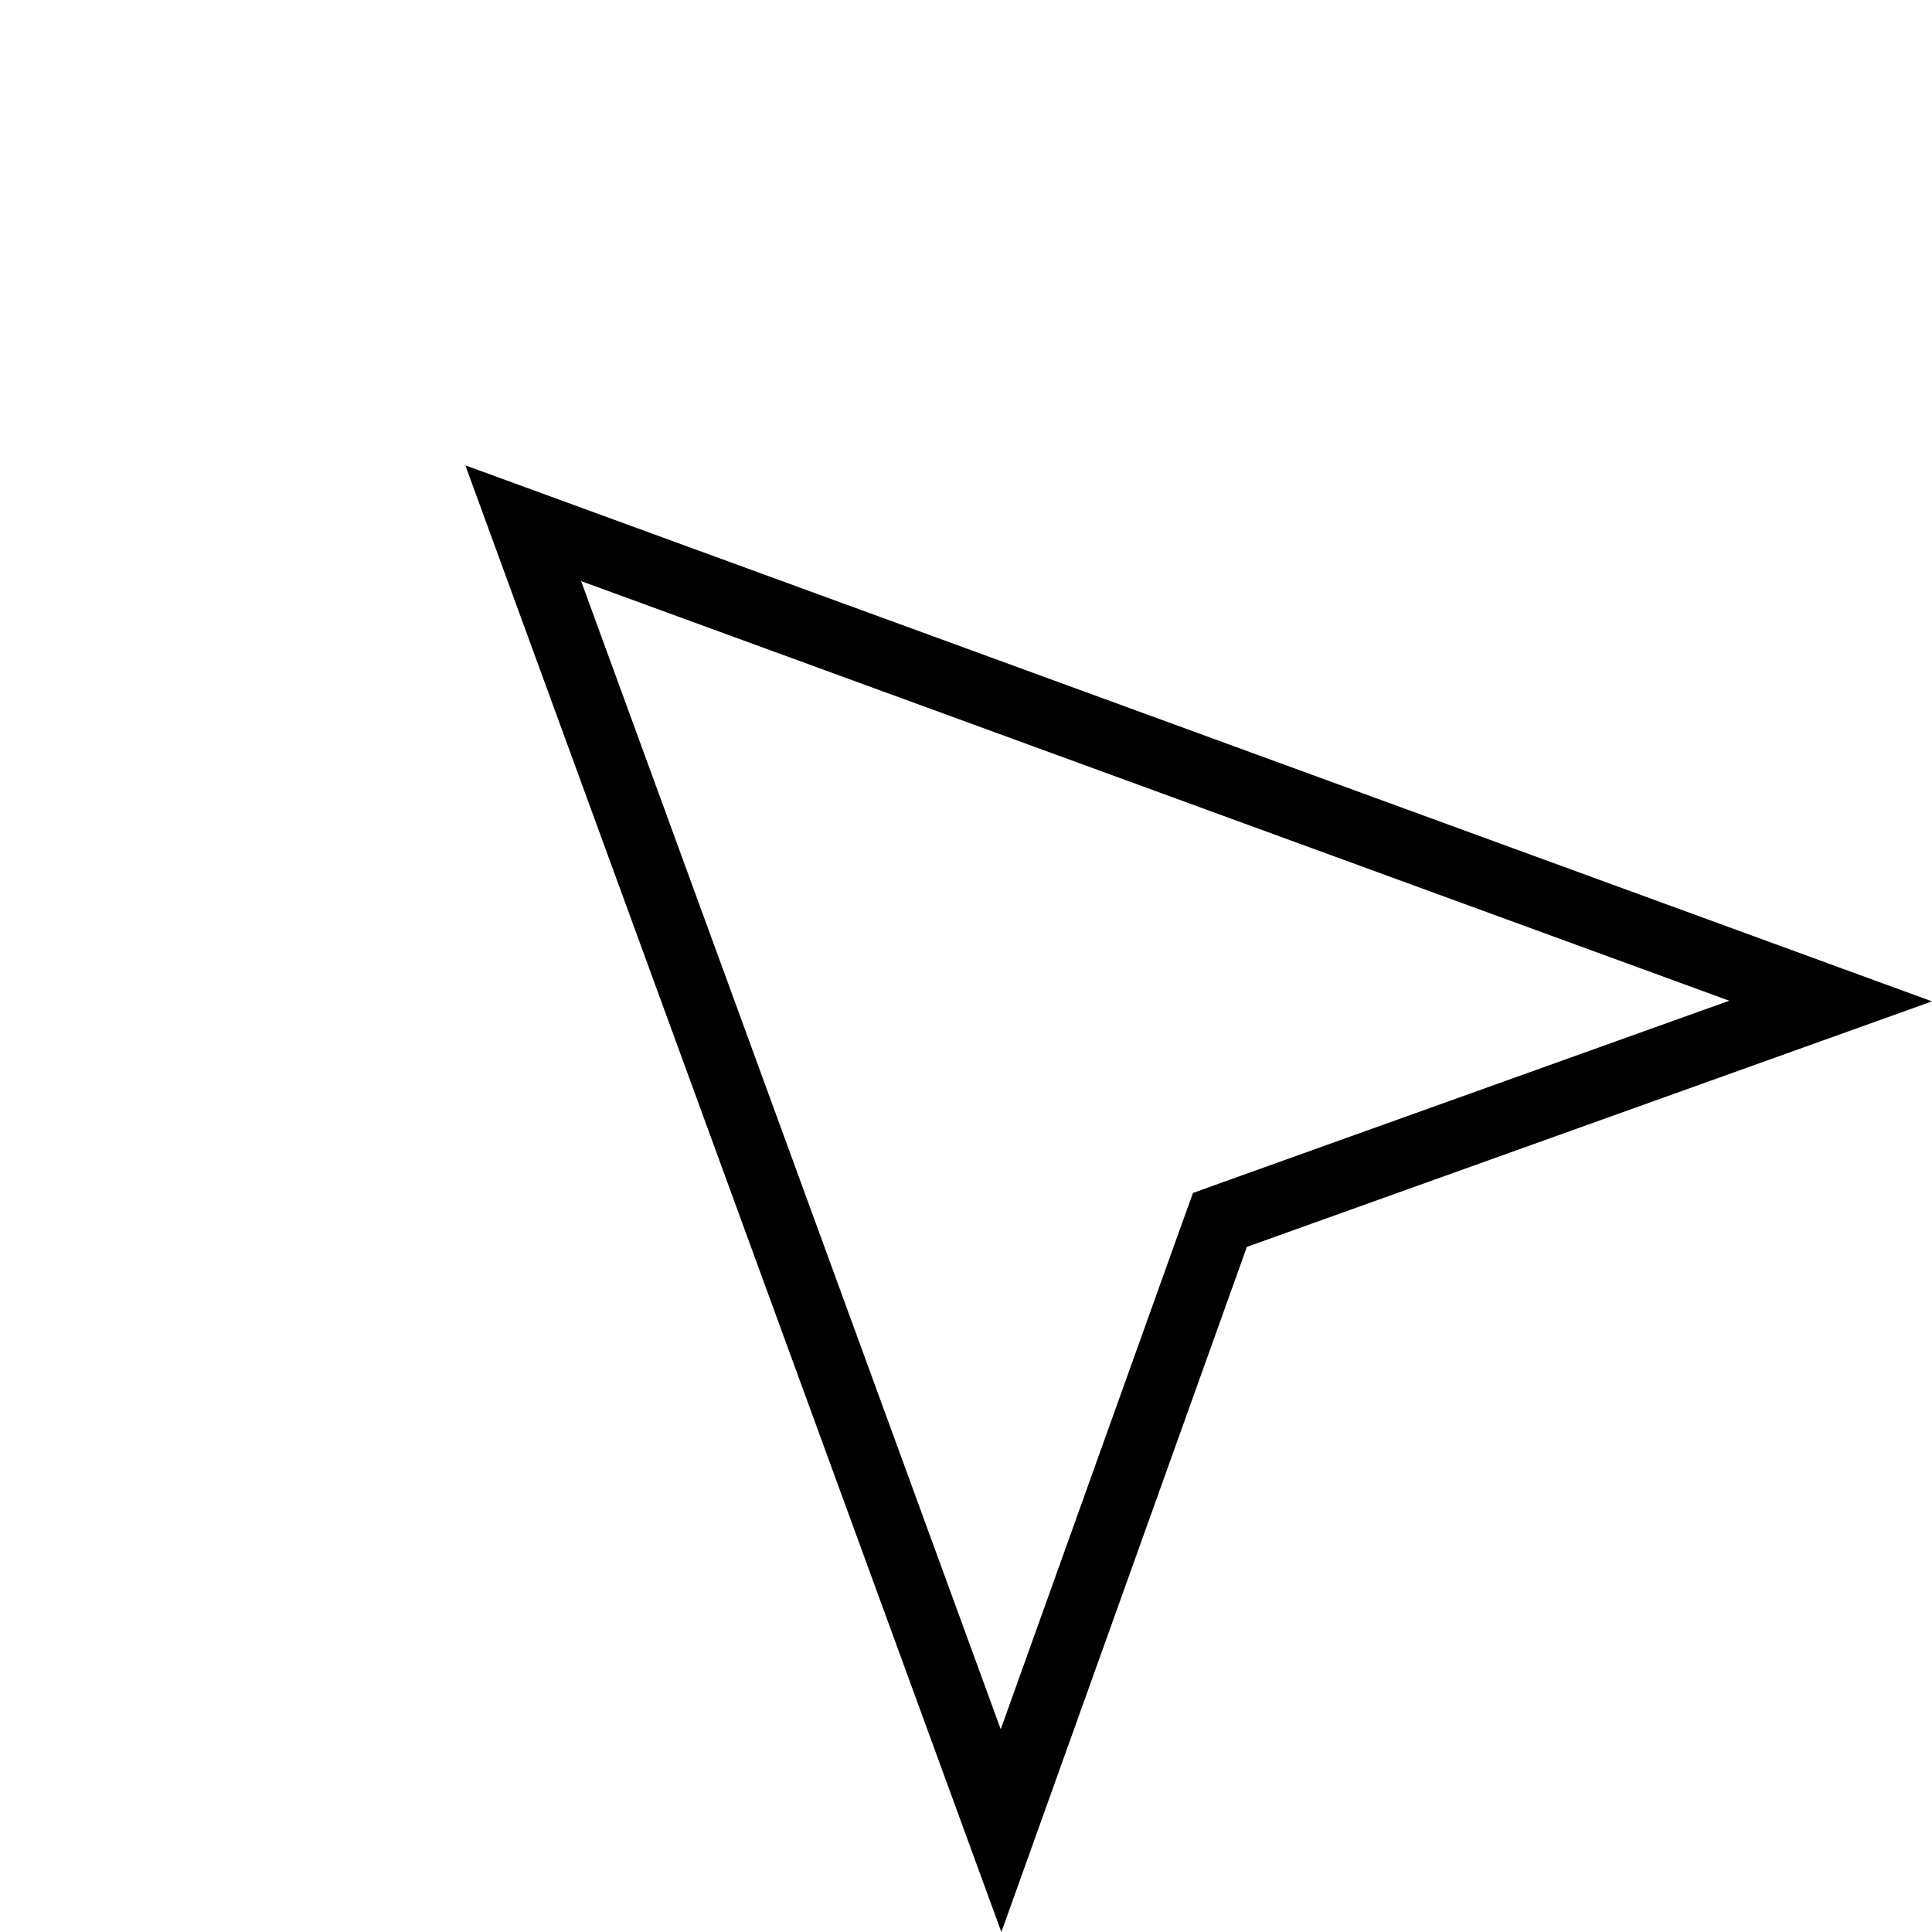
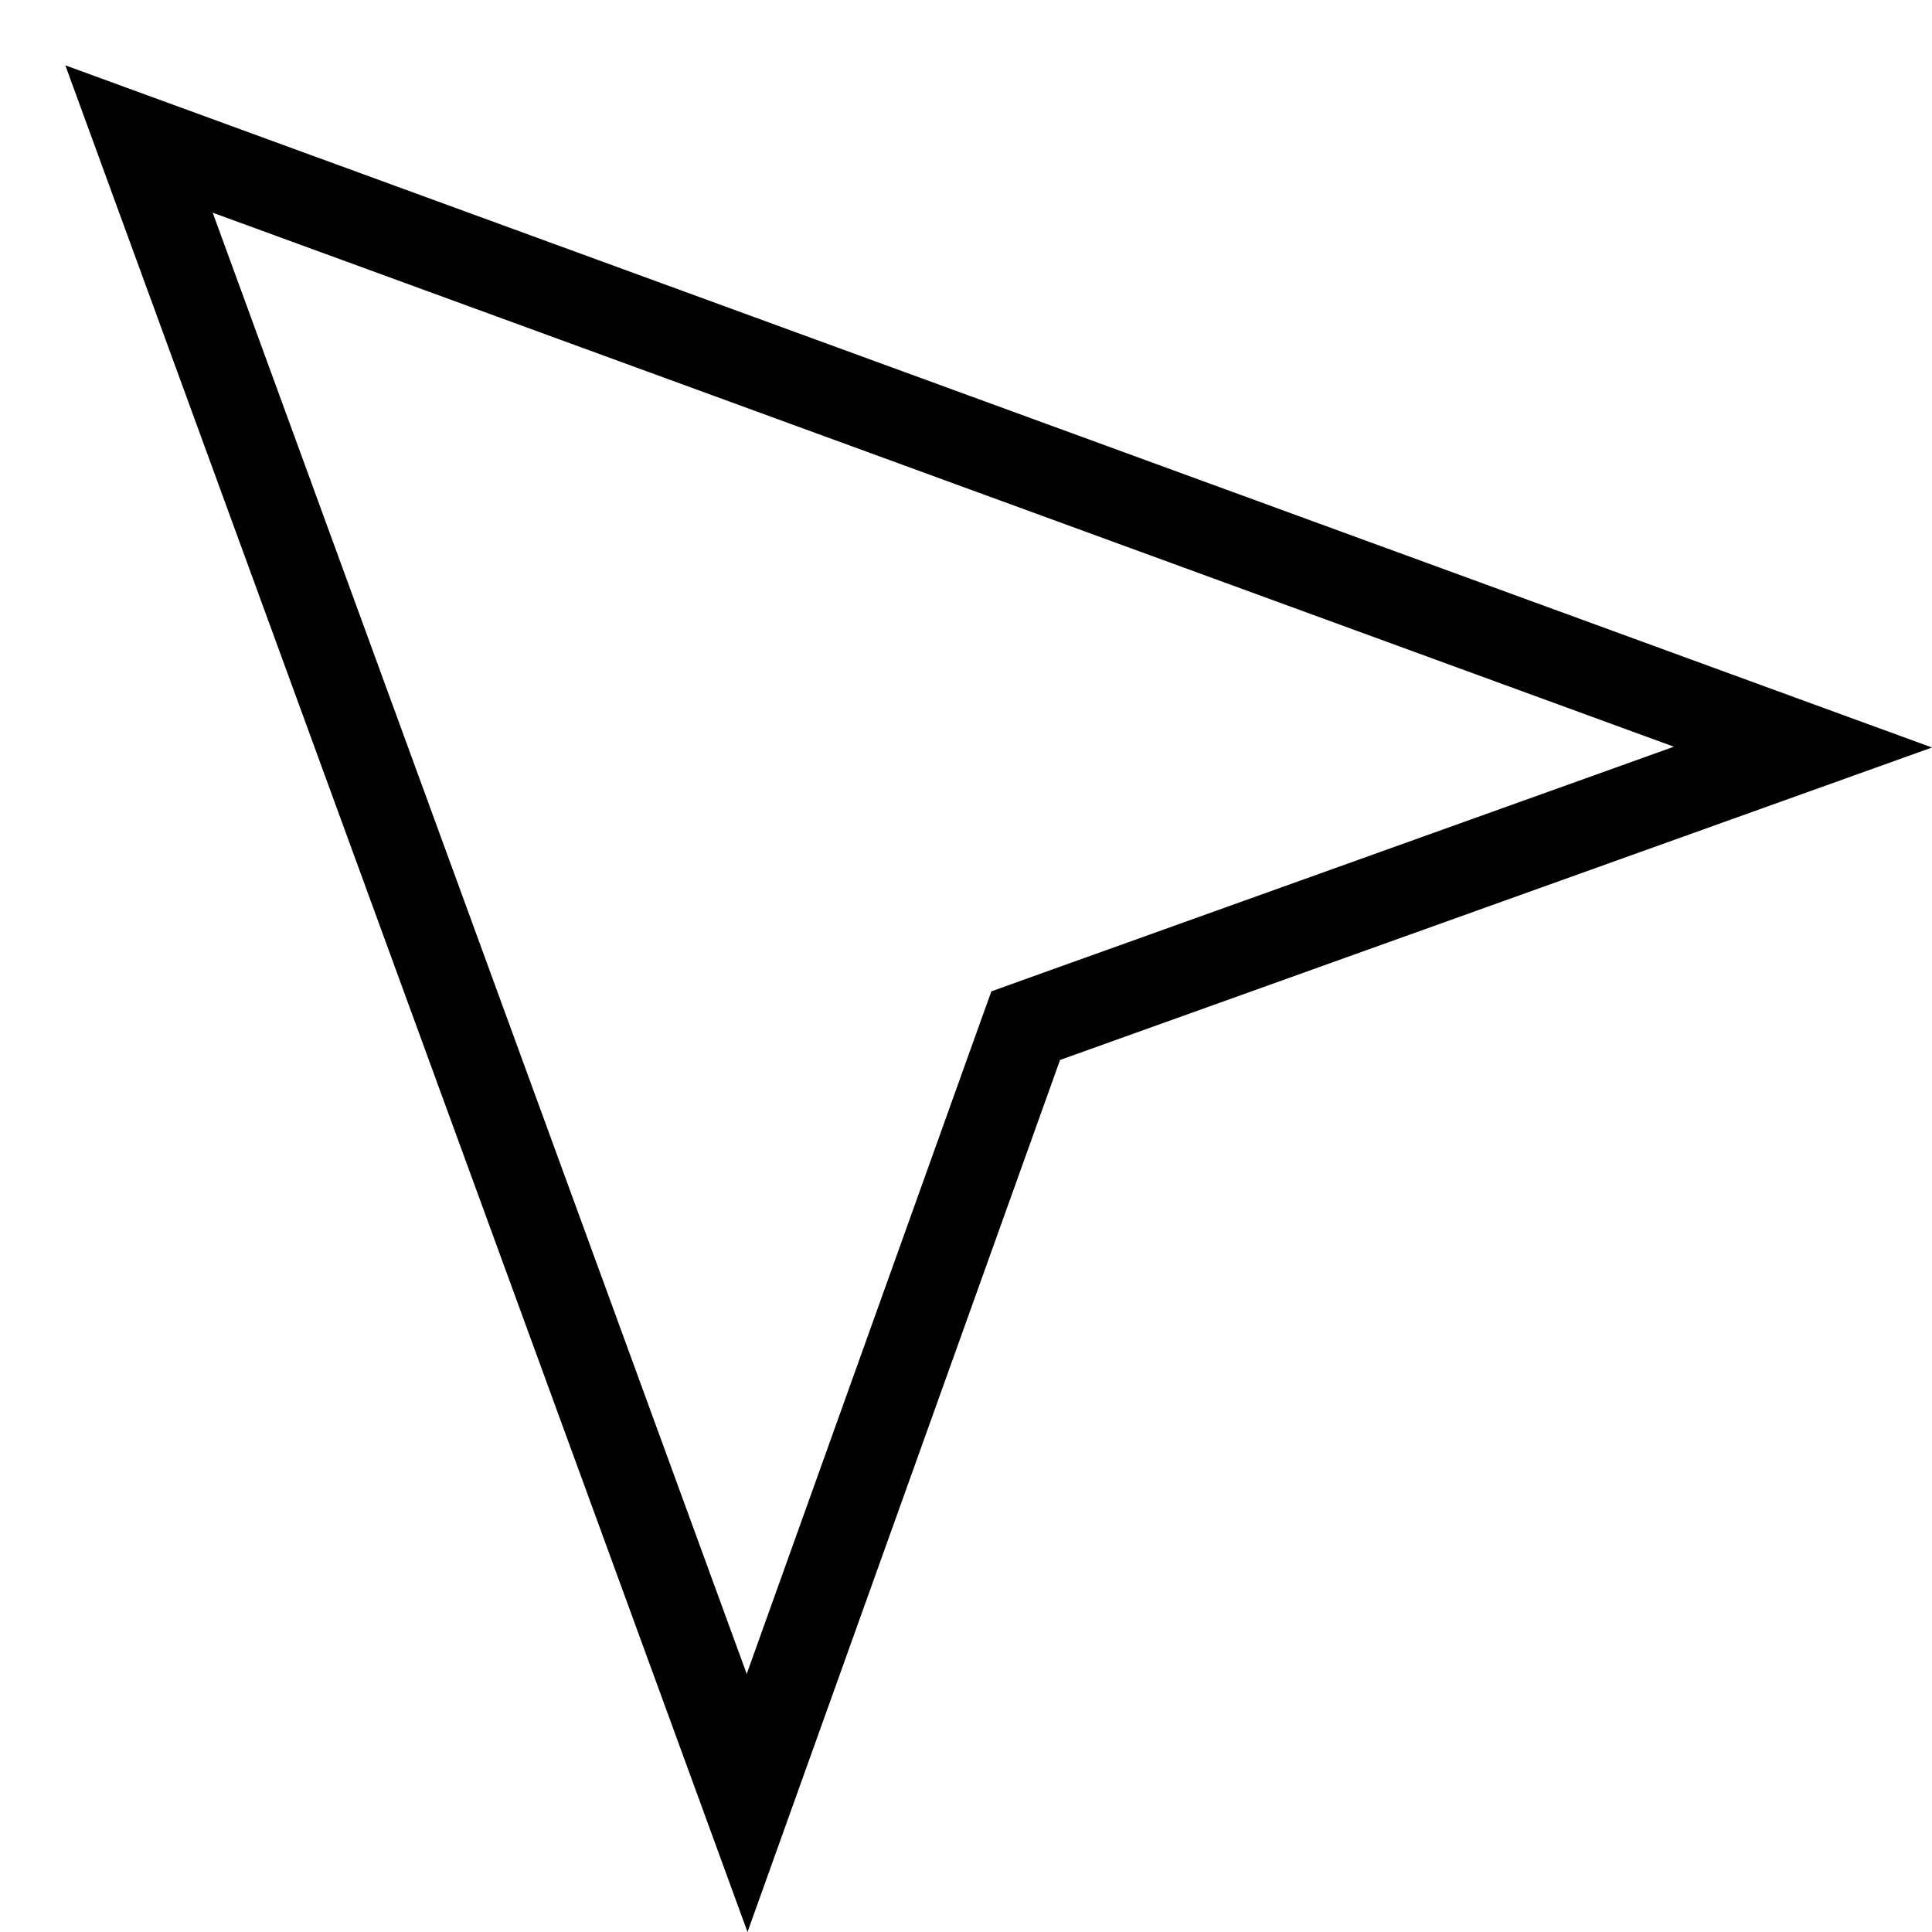
- <svg xmlns="http://www.w3.org/2000/svg" width="28" height="28" viewBox="0 0 28 28" fill="none">
-   <path d="M14.508 26.531L7.583 7.583L26.531 14.508L17.902 17.6L17.68 17.68L17.6 17.902L14.508 26.531Z" stroke="#000000" />
+ <svg xmlns="http://www.w3.org/2000/svg" width="22" height="22" viewBox="0 0 22 22" fill="none">
+   <path fill-rule="evenodd" clip-rule="evenodd" d="M22 8.512L20.529 9.039L12.071 12.07L9.039 20.529L8.512 22L7.976 20.532L1.193 1.973L0.744 0.744L1.973 1.193L20.532 7.976L22 8.512ZM11.129 11.733L8.503 19.061L2.422 2.422L19.061 8.503L11.733 11.129L11.289 11.289L11.129 11.733Z" fill="black" />
</svg>
